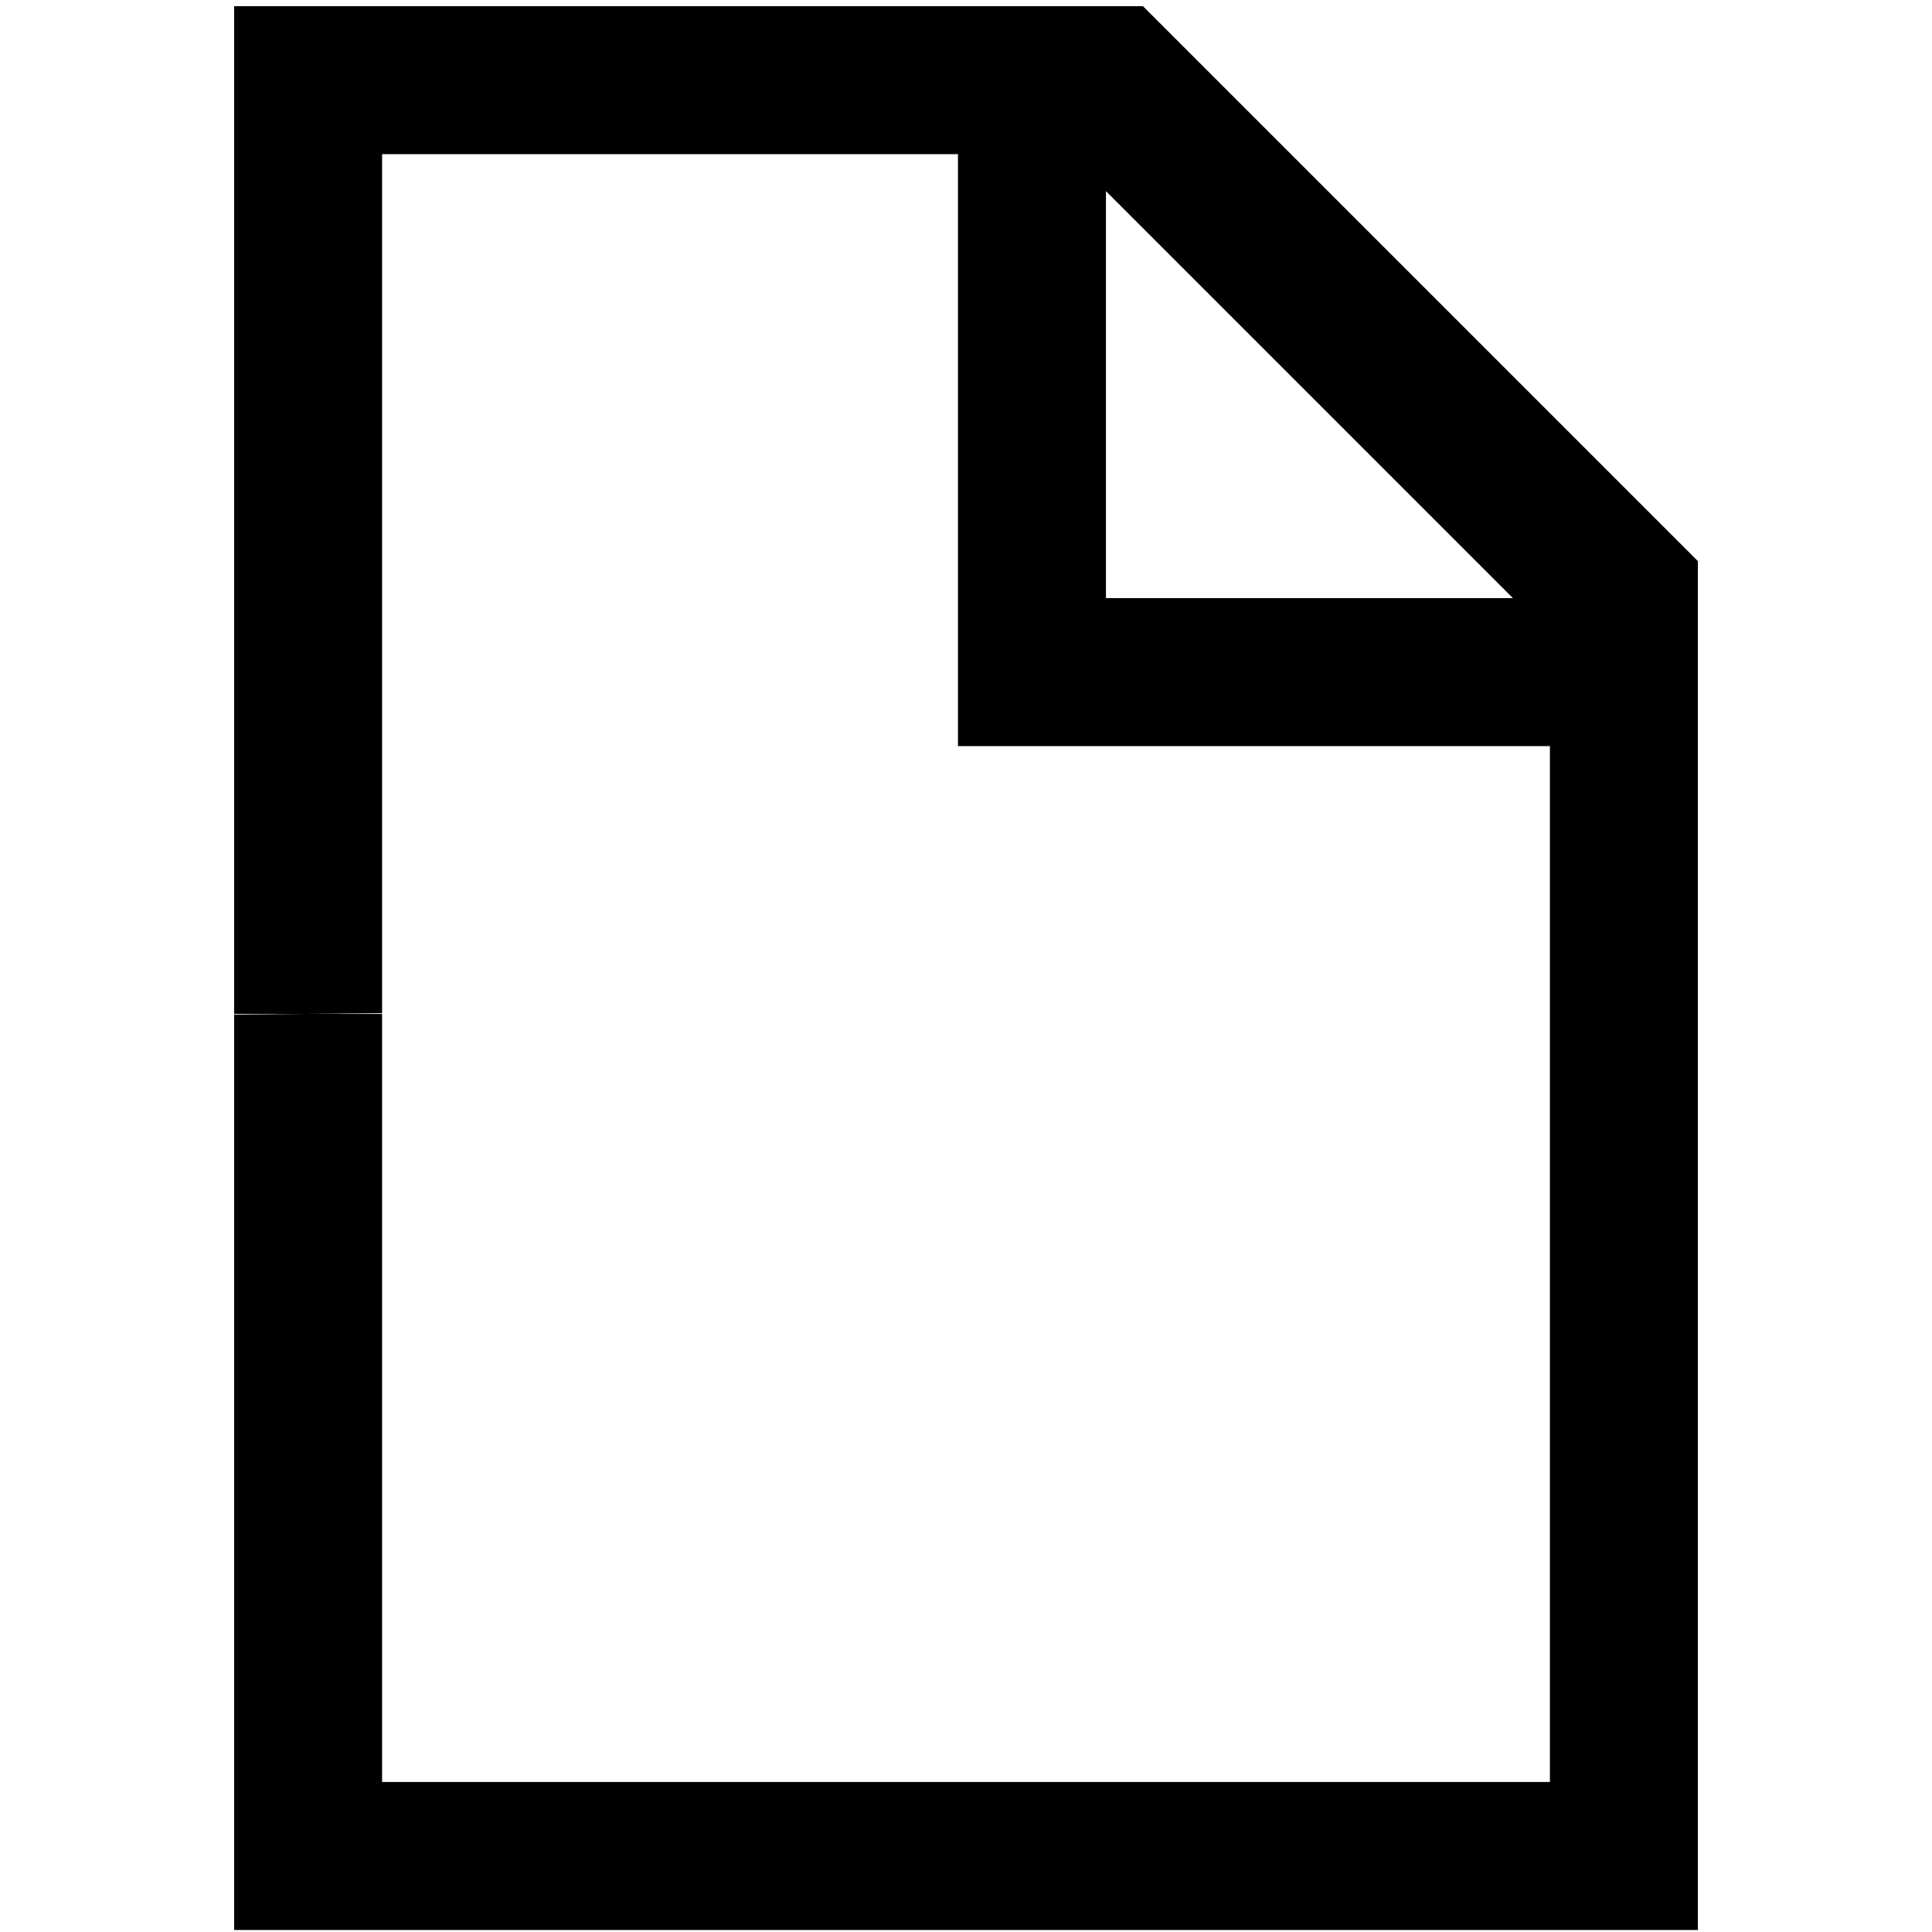
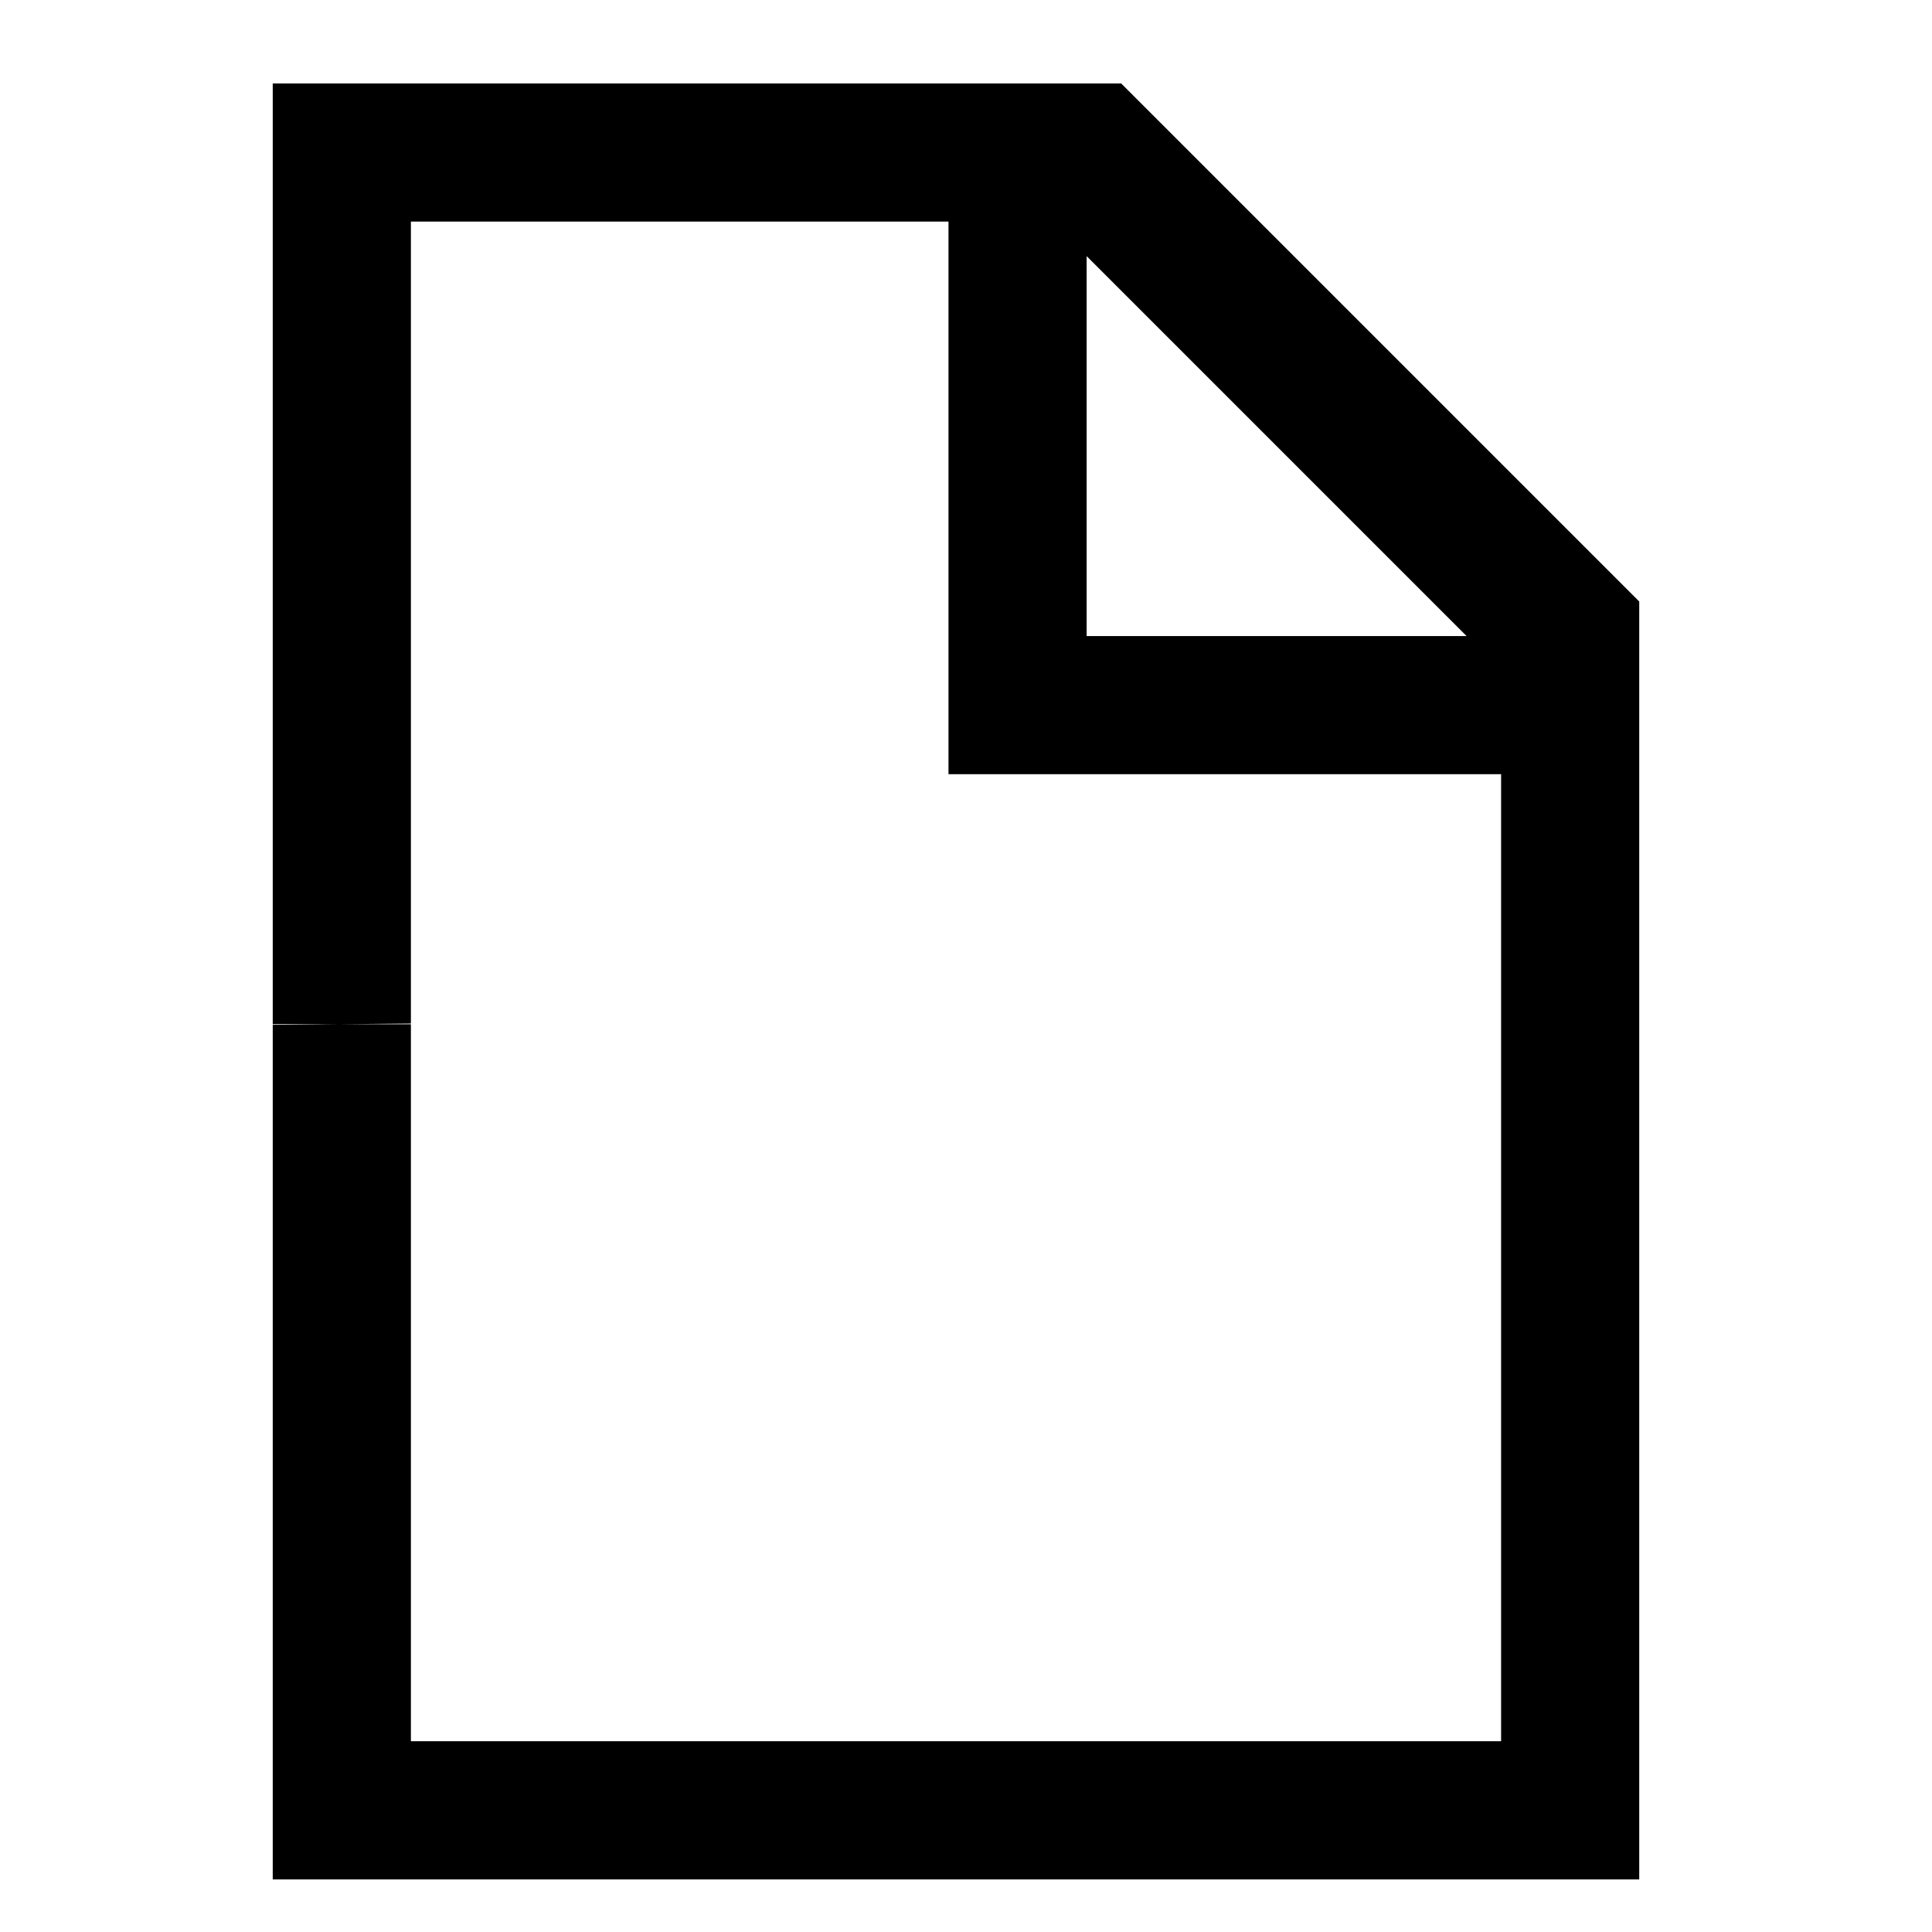
- <svg xmlns="http://www.w3.org/2000/svg" width="100px" height="100px" viewBox="0 0 100 100" version="1.1">
-   <defs />
-   <g id="Page-1" stroke="none" stroke-width="1" fill="none" fill-rule="evenodd">
-     <g id="document" fill="#000000">
-       <path d="M57.244,30.958 L78.308,30.958 L57.244,9.894 L57.244,30.958 L57.244,30.958 Z M80.223,38.618 L49.584,38.618 L49.584,7.979 L19.777,7.979 L19.777,52.483 L12.118,52.477 L12.118,0.32 L59.159,0.32 L87.882,29.043 L87.882,99.895 L12.118,99.895 L12.118,52.514 L19.777,52.444 L19.777,92.236 L80.223,92.236 L80.223,38.618 L80.223,38.618 Z" />
+ <svg xmlns="http://www.w3.org/2000/svg" width="100px" height="100px" viewBox="0 0 100 100" version="1.1" id="svg2">
+   <defs id="defs8" />
+   <g id="Page-1" transform="matrix(0.9335364,0,0,0.9335364,2.805375,4.02125)" style="fill:none;fill-rule:evenodd;stroke:none;stroke-width:1">
+     <g id="document" style="fill:#000000">
+       <path d="m 57.244,30.958 21.064,0 -21.064,-21.064 0,21.064 0,0 z m 22.979,7.66 -30.639,0 0,-30.639 -29.807,1.217e-4 0,44.504 -7.66,-0.007 0,-52.157 47.041,0 28.724,28.724 0,70.852 -75.765,0 0,-47.381 7.66,-0.071 0,39.792 60.446,0 0,-53.618 0,0 z" id="path12" />
    </g>
  </g>
</svg>
